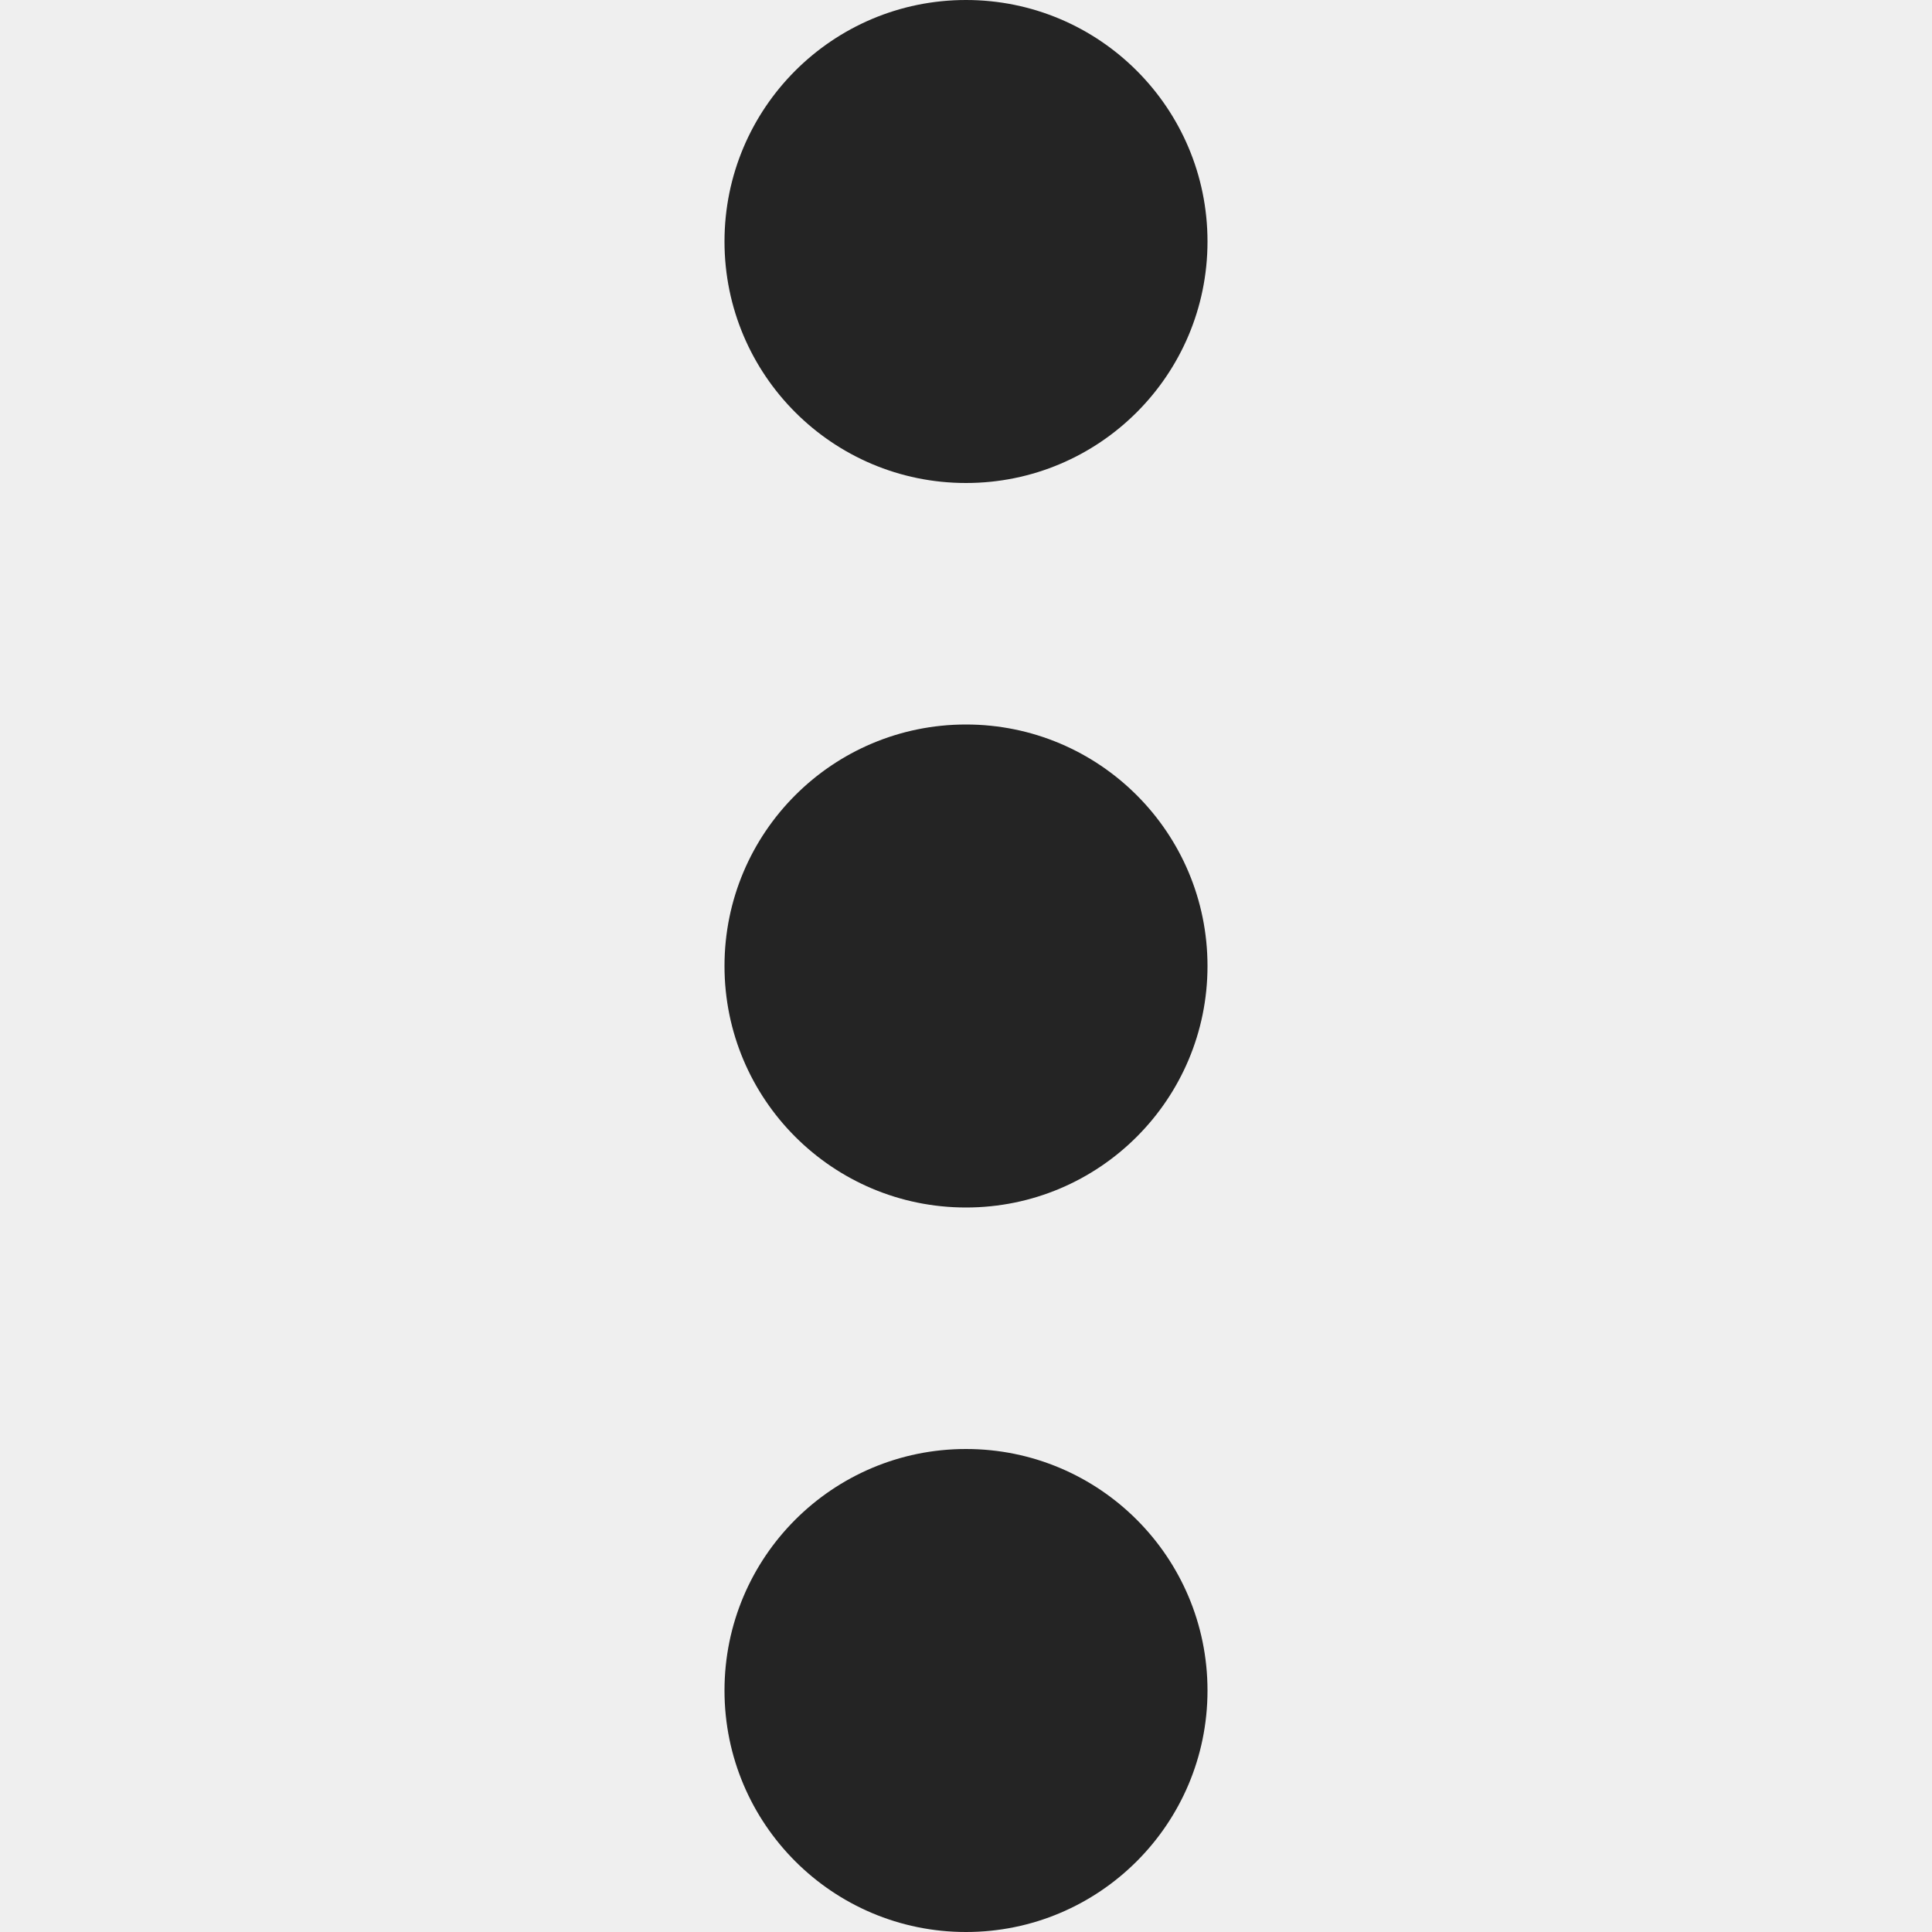
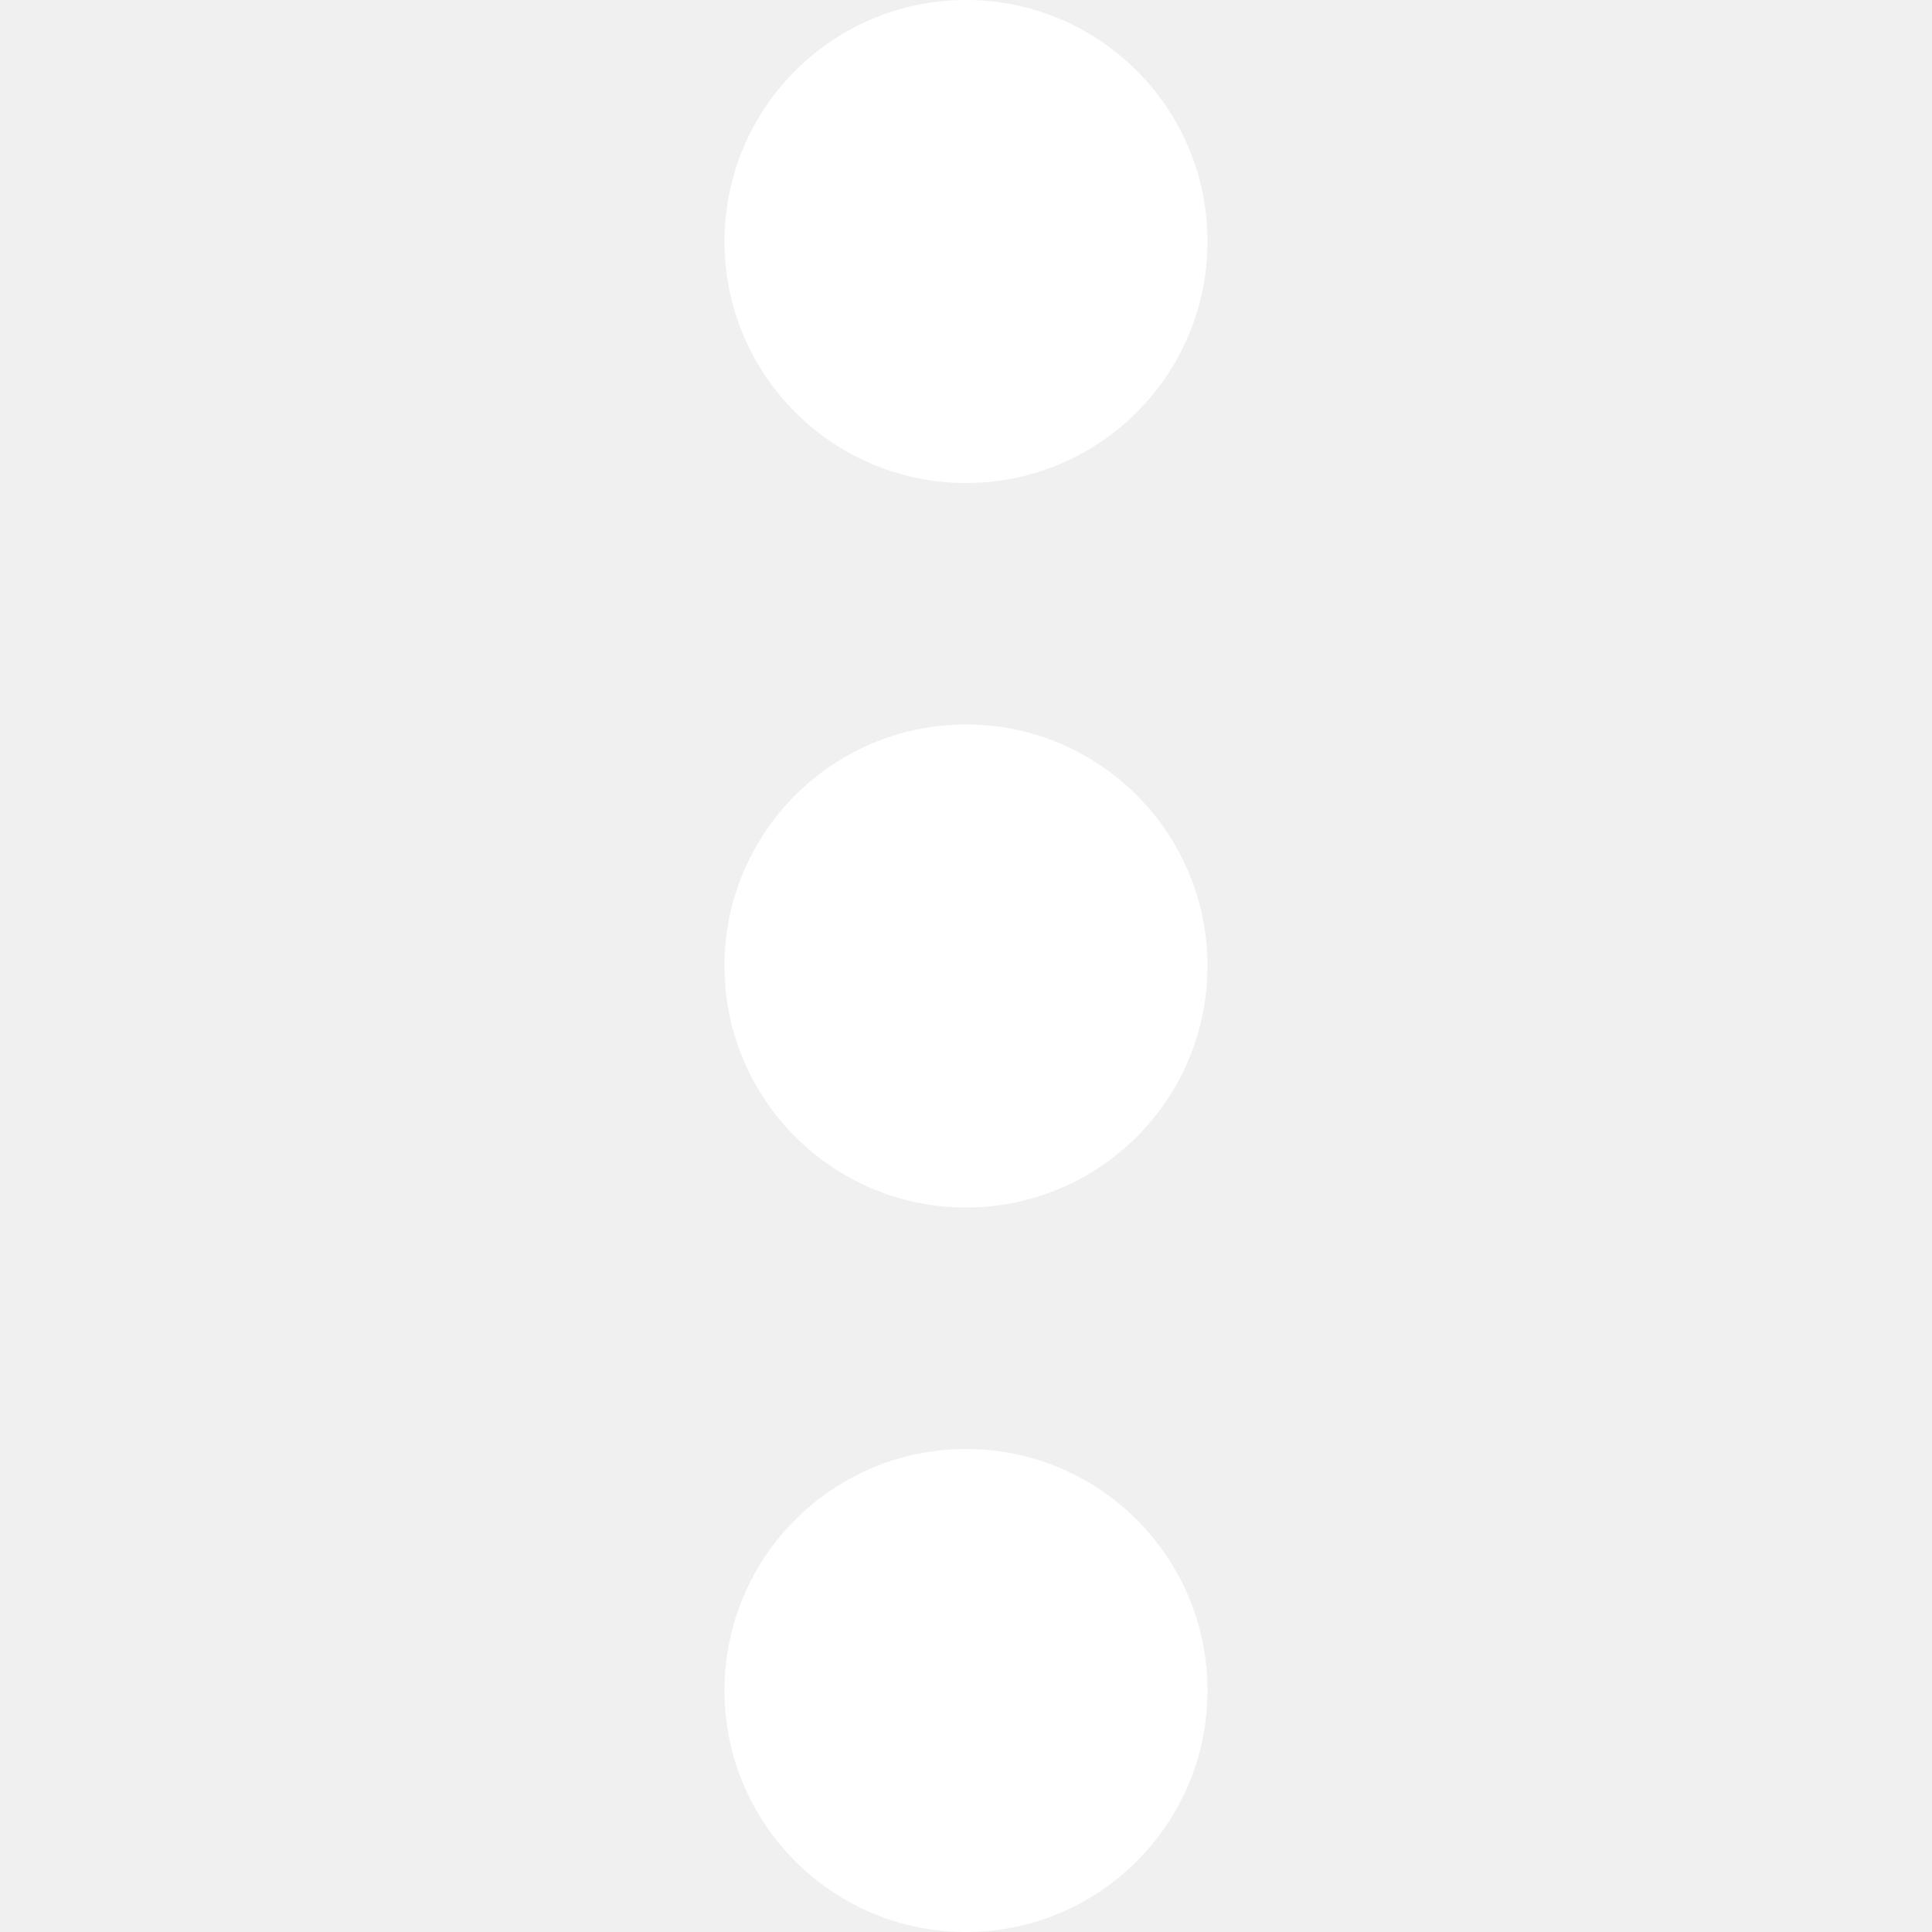
<svg xmlns="http://www.w3.org/2000/svg" viewBox="0 0 16 16">
-   <path color="#000" d="M326 624a2 2 0 0 0-2 2 2 2 0 0 0 2 2 2 2 0 0 0 2-2 2 2 0 0 0-2-2zm6 0a2 2 0 0 0-2 2 2 2 0 0 0 2 2 2 2 0 0 0 2-2 2 2 0 0 0-2-2zm6 0a2 2 0 0 0-2 2 2 2 0 0 0 2 2 2 2 0 0 0 2-2 2 2 0 0 0-2-2z" fill="#232323" fill-rule="evenodd" style="isolation:auto;mix-blend-mode:normal" transform="rotate(90 479 155)" />
-   <path color="#bebebe" d="M0 0v16h16V0z" fill="gray" fill-opacity=".01" />
+   <path d="M326 624a2 2 0 0 0-2 2 2 2 0 0 0 2 2 2 2 0 0 0 2-2 2 2 0 0 0-2-2zm6 0a2 2 0 0 0-2 2 2 2 0 0 0 2 2 2 2 0 0 0 2-2 2 2 0 0 0-2-2zm6 0a2 2 0 0 0-2 2 2 2 0 0 0 2 2 2 2 0 0 0 2-2 2 2 0 0 0-2-2z" fill="#ffffff" fill-rule="evenodd" style="isolation:auto;mix-blend-mode:normal" transform="rotate(90 479 155)" />
</svg>
